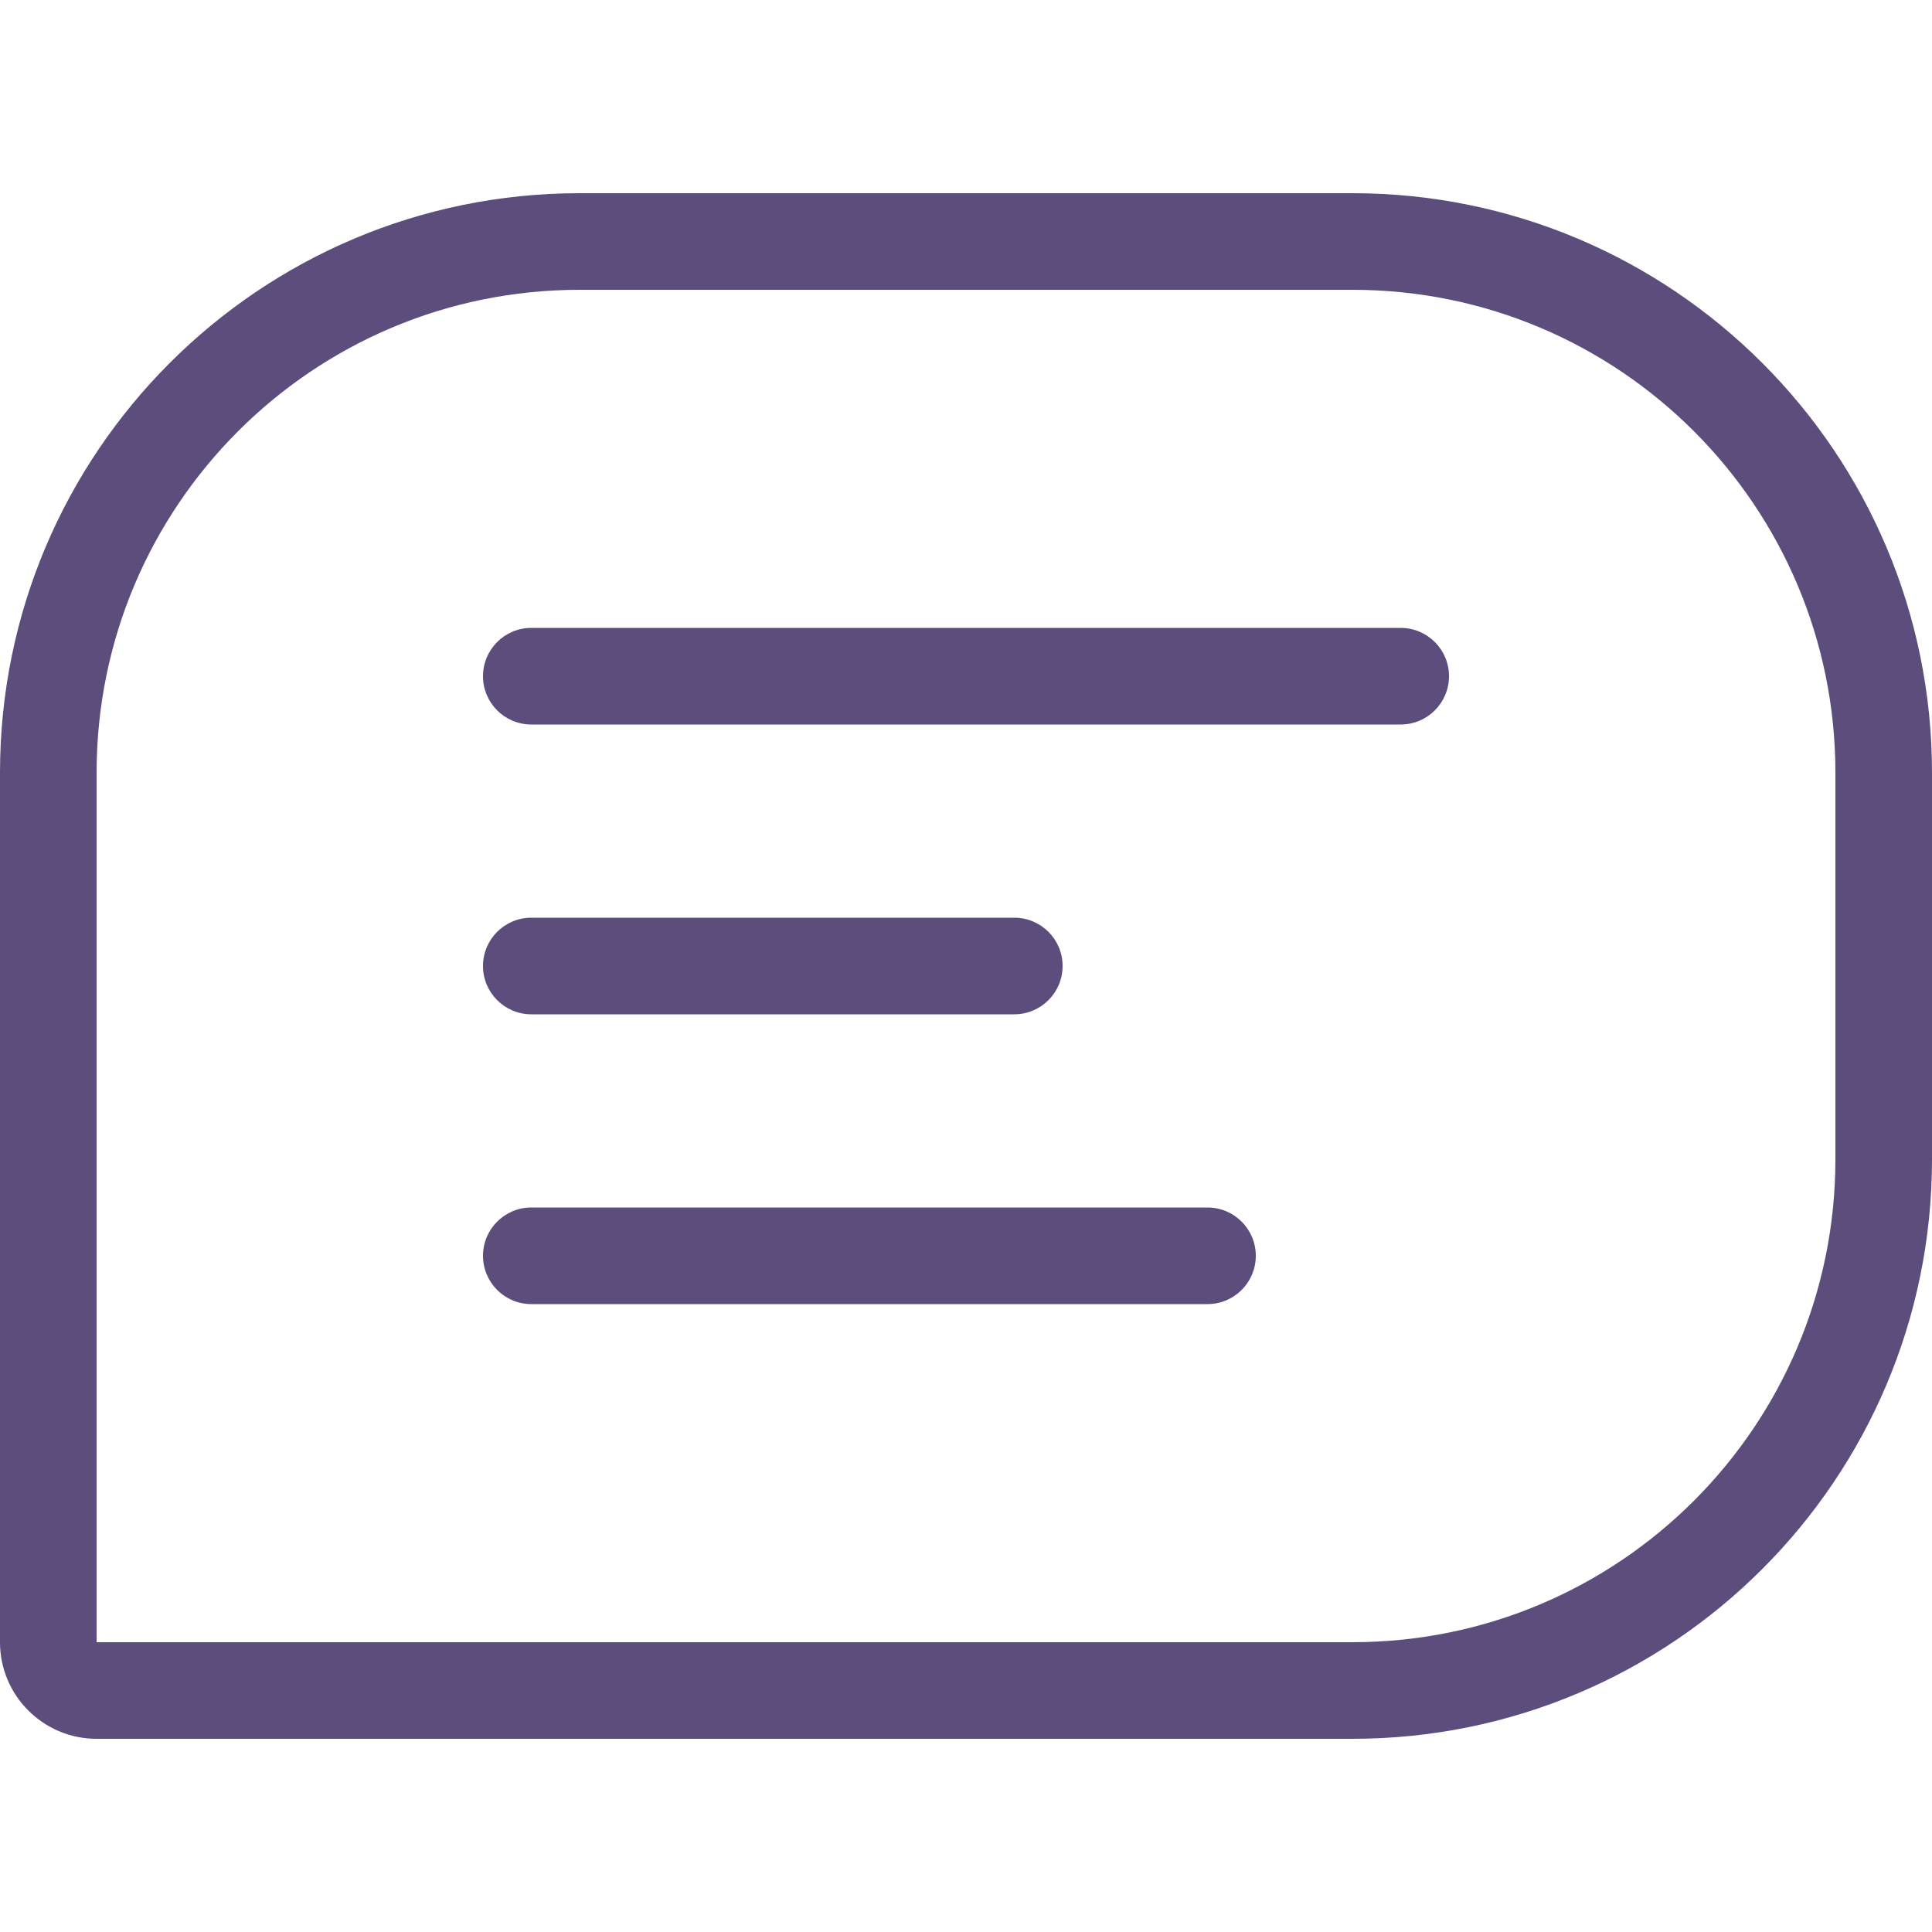
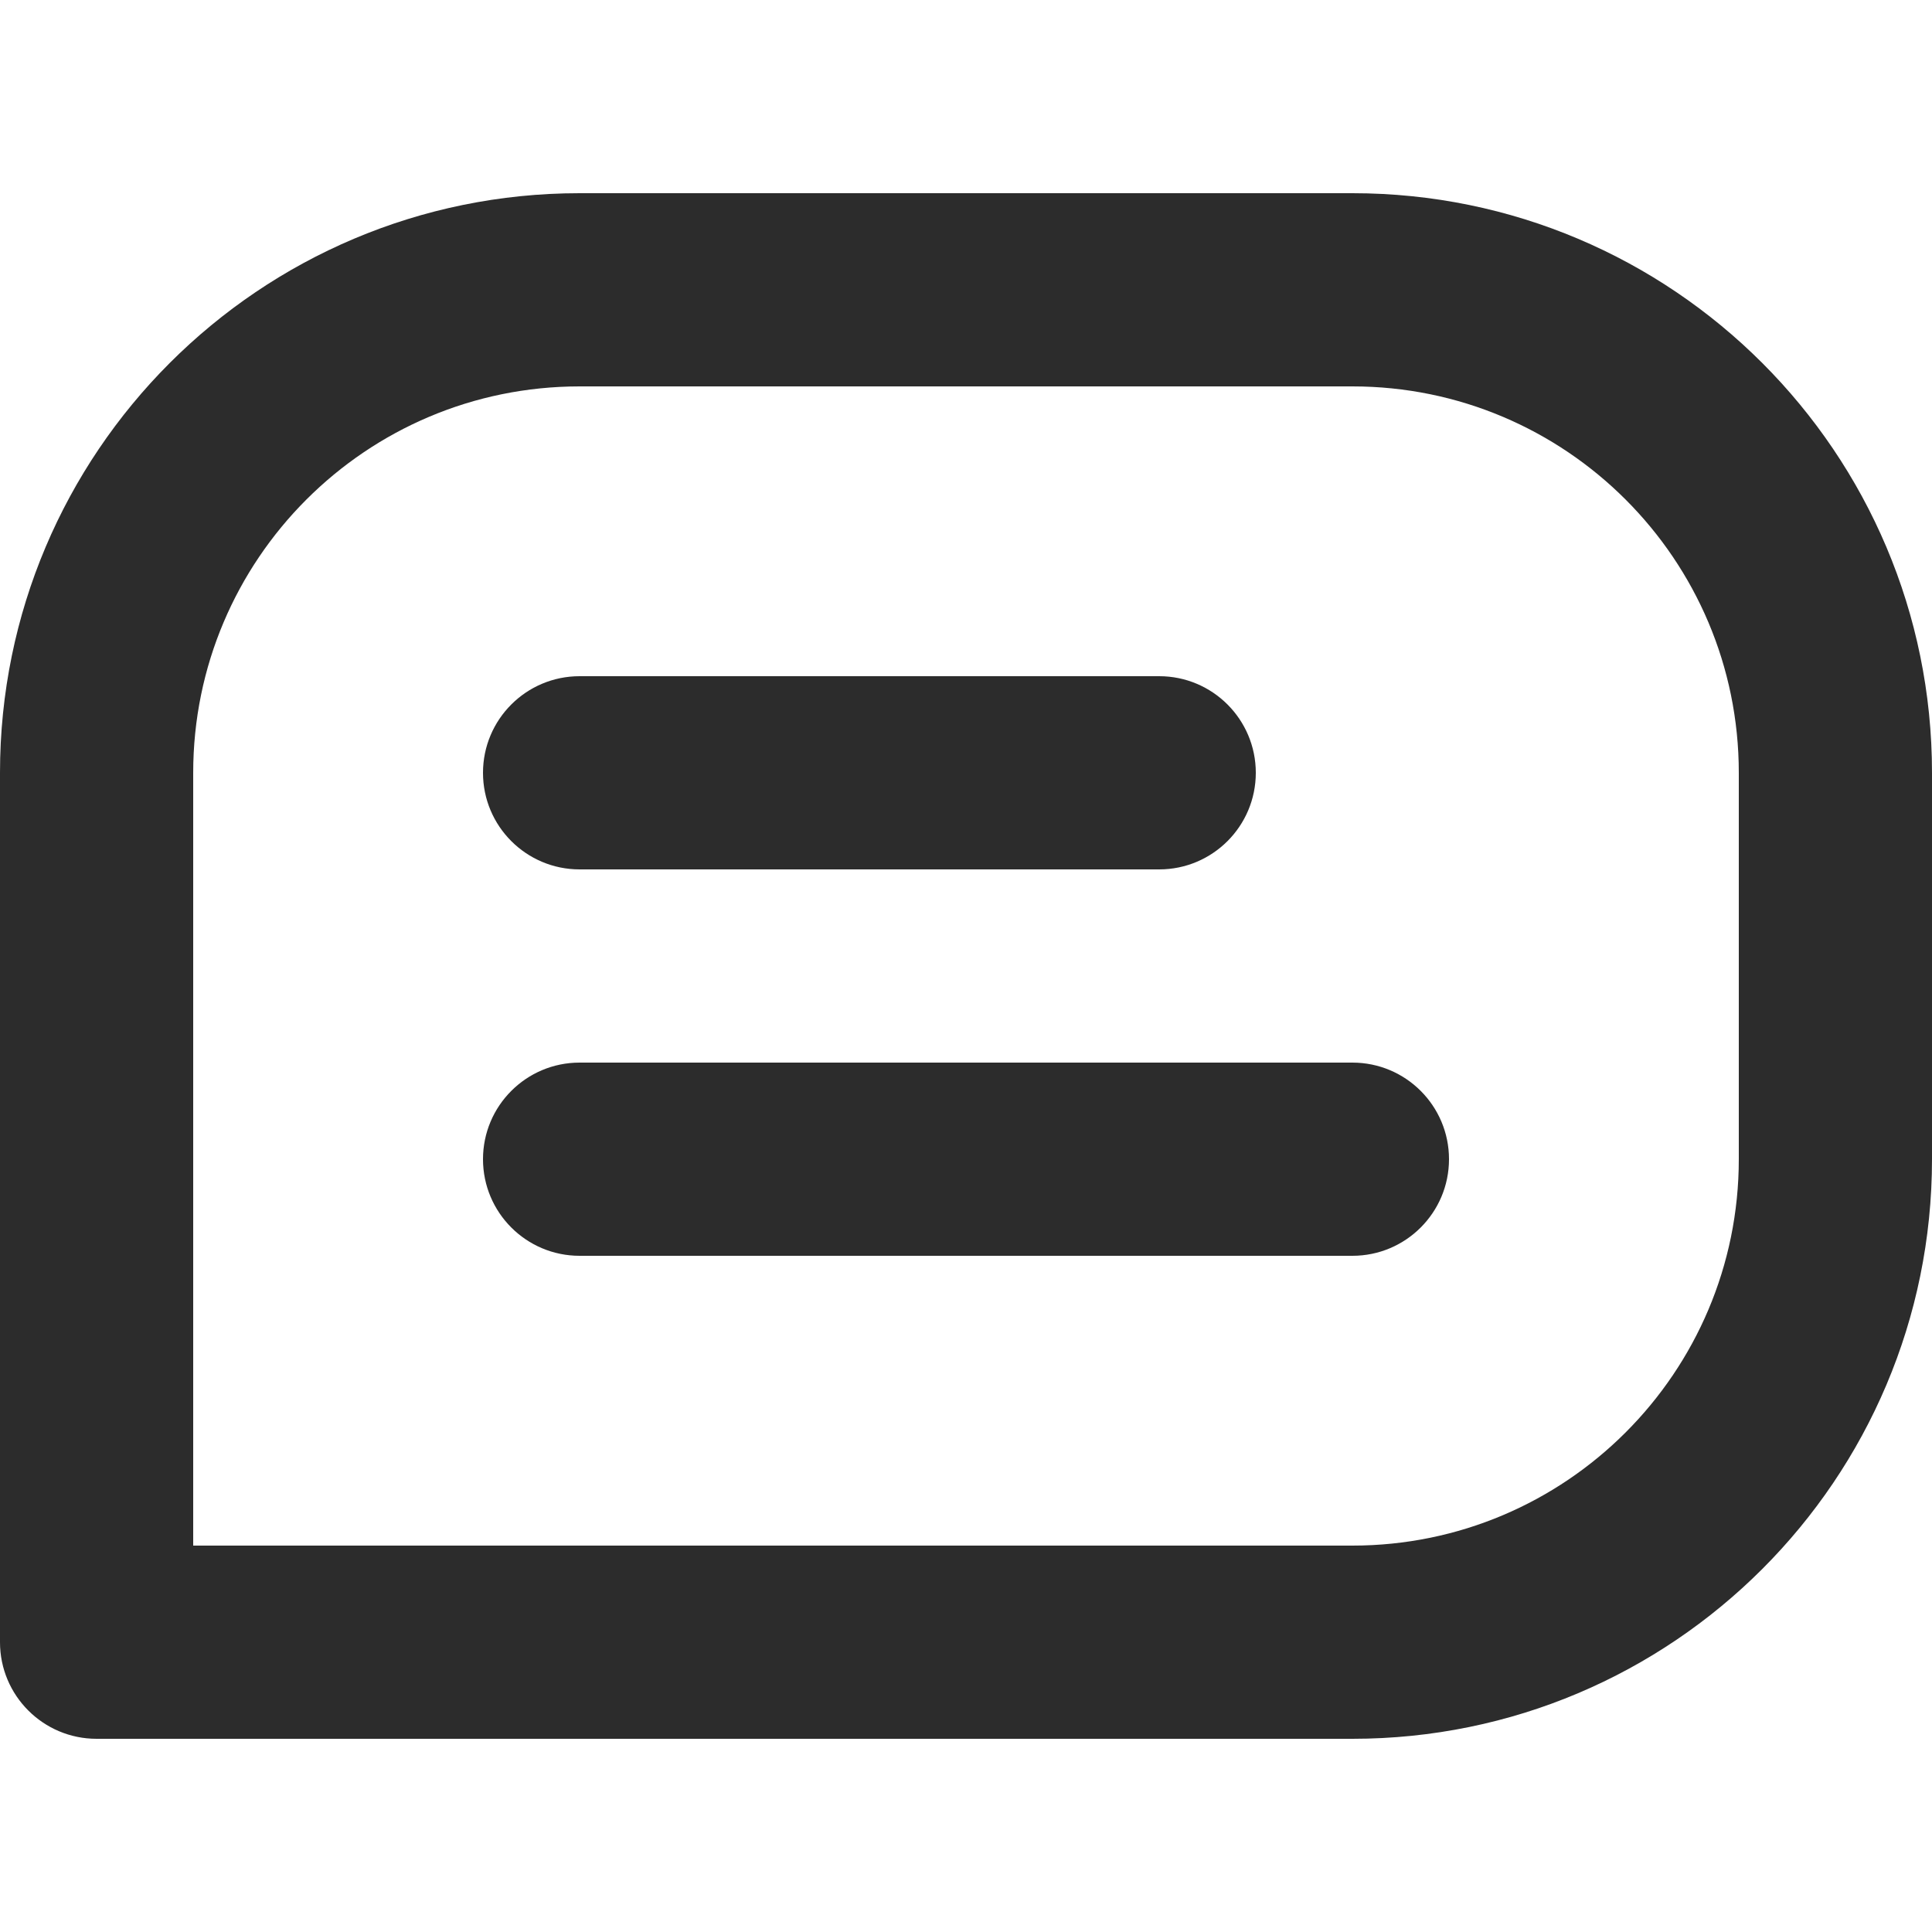
- <svg xmlns="http://www.w3.org/2000/svg" width="36" height="36" viewBox="0 0 36 36" fill="none">
-   <path d="M9.9 11.7C9.403 11.7 9 12.103 9 12.6C9 13.097 9.403 13.5 9.9 13.5H26.1C26.597 13.5 27 13.097 27 12.6C27 12.103 26.597 11.7 26.1 11.7H9.9Z" fill="#5C4D7C" />
-   <path d="M9 18C9 17.503 9.403 17.1 9.9 17.1H18.9C19.397 17.1 19.8 17.503 19.8 18C19.8 18.497 19.397 18.9 18.9 18.9H9.9C9.403 18.9 9 18.497 9 18Z" fill="#5C4D7C" />
-   <path d="M9.9 22.5C9.403 22.5 9 22.903 9 23.4C9 23.897 9.403 24.3 9.9 24.3H22.5C22.997 24.3 23.4 23.897 23.4 23.4C23.4 22.903 22.997 22.5 22.5 22.5H9.9Z" fill="#5C4D7C" />
-   <path fill-rule="evenodd" clip-rule="evenodd" d="M0 14.4C0 8.435 4.835 3.6 10.8 3.6H25.2C31.165 3.6 36 8.435 36 14.4V21.6C36 27.565 31.165 32.4 25.2 32.4H1.8C0.806 32.4 0 31.594 0 30.6V14.4ZM10.8 5.4H25.2C30.171 5.4 34.2 9.429 34.2 14.4V21.6C34.2 26.571 30.171 30.6 25.2 30.6H1.8L1.8 14.4C1.8 9.429 5.829 5.4 10.8 5.4Z" fill="#5C4D7C" />
+ <svg xmlns="http://www.w3.org/2000/svg" width="88" height="88" viewBox="0 0 88 88" fill="none">
+   <path d="M22 35.2C22 32.77 23.97 30.8 26.4 30.8H52.8C55.23 30.8 57.2 32.77 57.2 35.2C57.2 37.63 55.23 39.6 52.8 39.6H26.4C23.97 39.6 22 37.63 22 35.2Z" fill="#2C2C2C" />
+   <path d="M26.4 48.4C23.97 48.4 22 50.37 22 52.8C22 55.23 23.97 57.2 26.4 57.2H61.6C64.03 57.2 66 55.23 66 52.8C66 50.37 64.03 48.4 61.6 48.4H26.4Z" fill="#2C2C2C" />
+   <path fill-rule="evenodd" clip-rule="evenodd" d="M26.4 8.8C11.82 8.8 0 20.62 0 35.2V74.8C0 77.23 1.97 79.2 4.4 79.2H61.6C76.18 79.2 88 67.38 88 52.8V35.2C88 20.62 76.18 8.8 61.6 8.8H26.4ZM61.6 17.6H26.4C16.68 17.6 8.8 25.48 8.8 35.2V70.4H61.6C71.32 70.4 79.2 62.52 79.2 52.8V35.2C79.2 25.48 71.32 17.6 61.6 17.6Z" fill="#2C2C2C" />
</svg>
